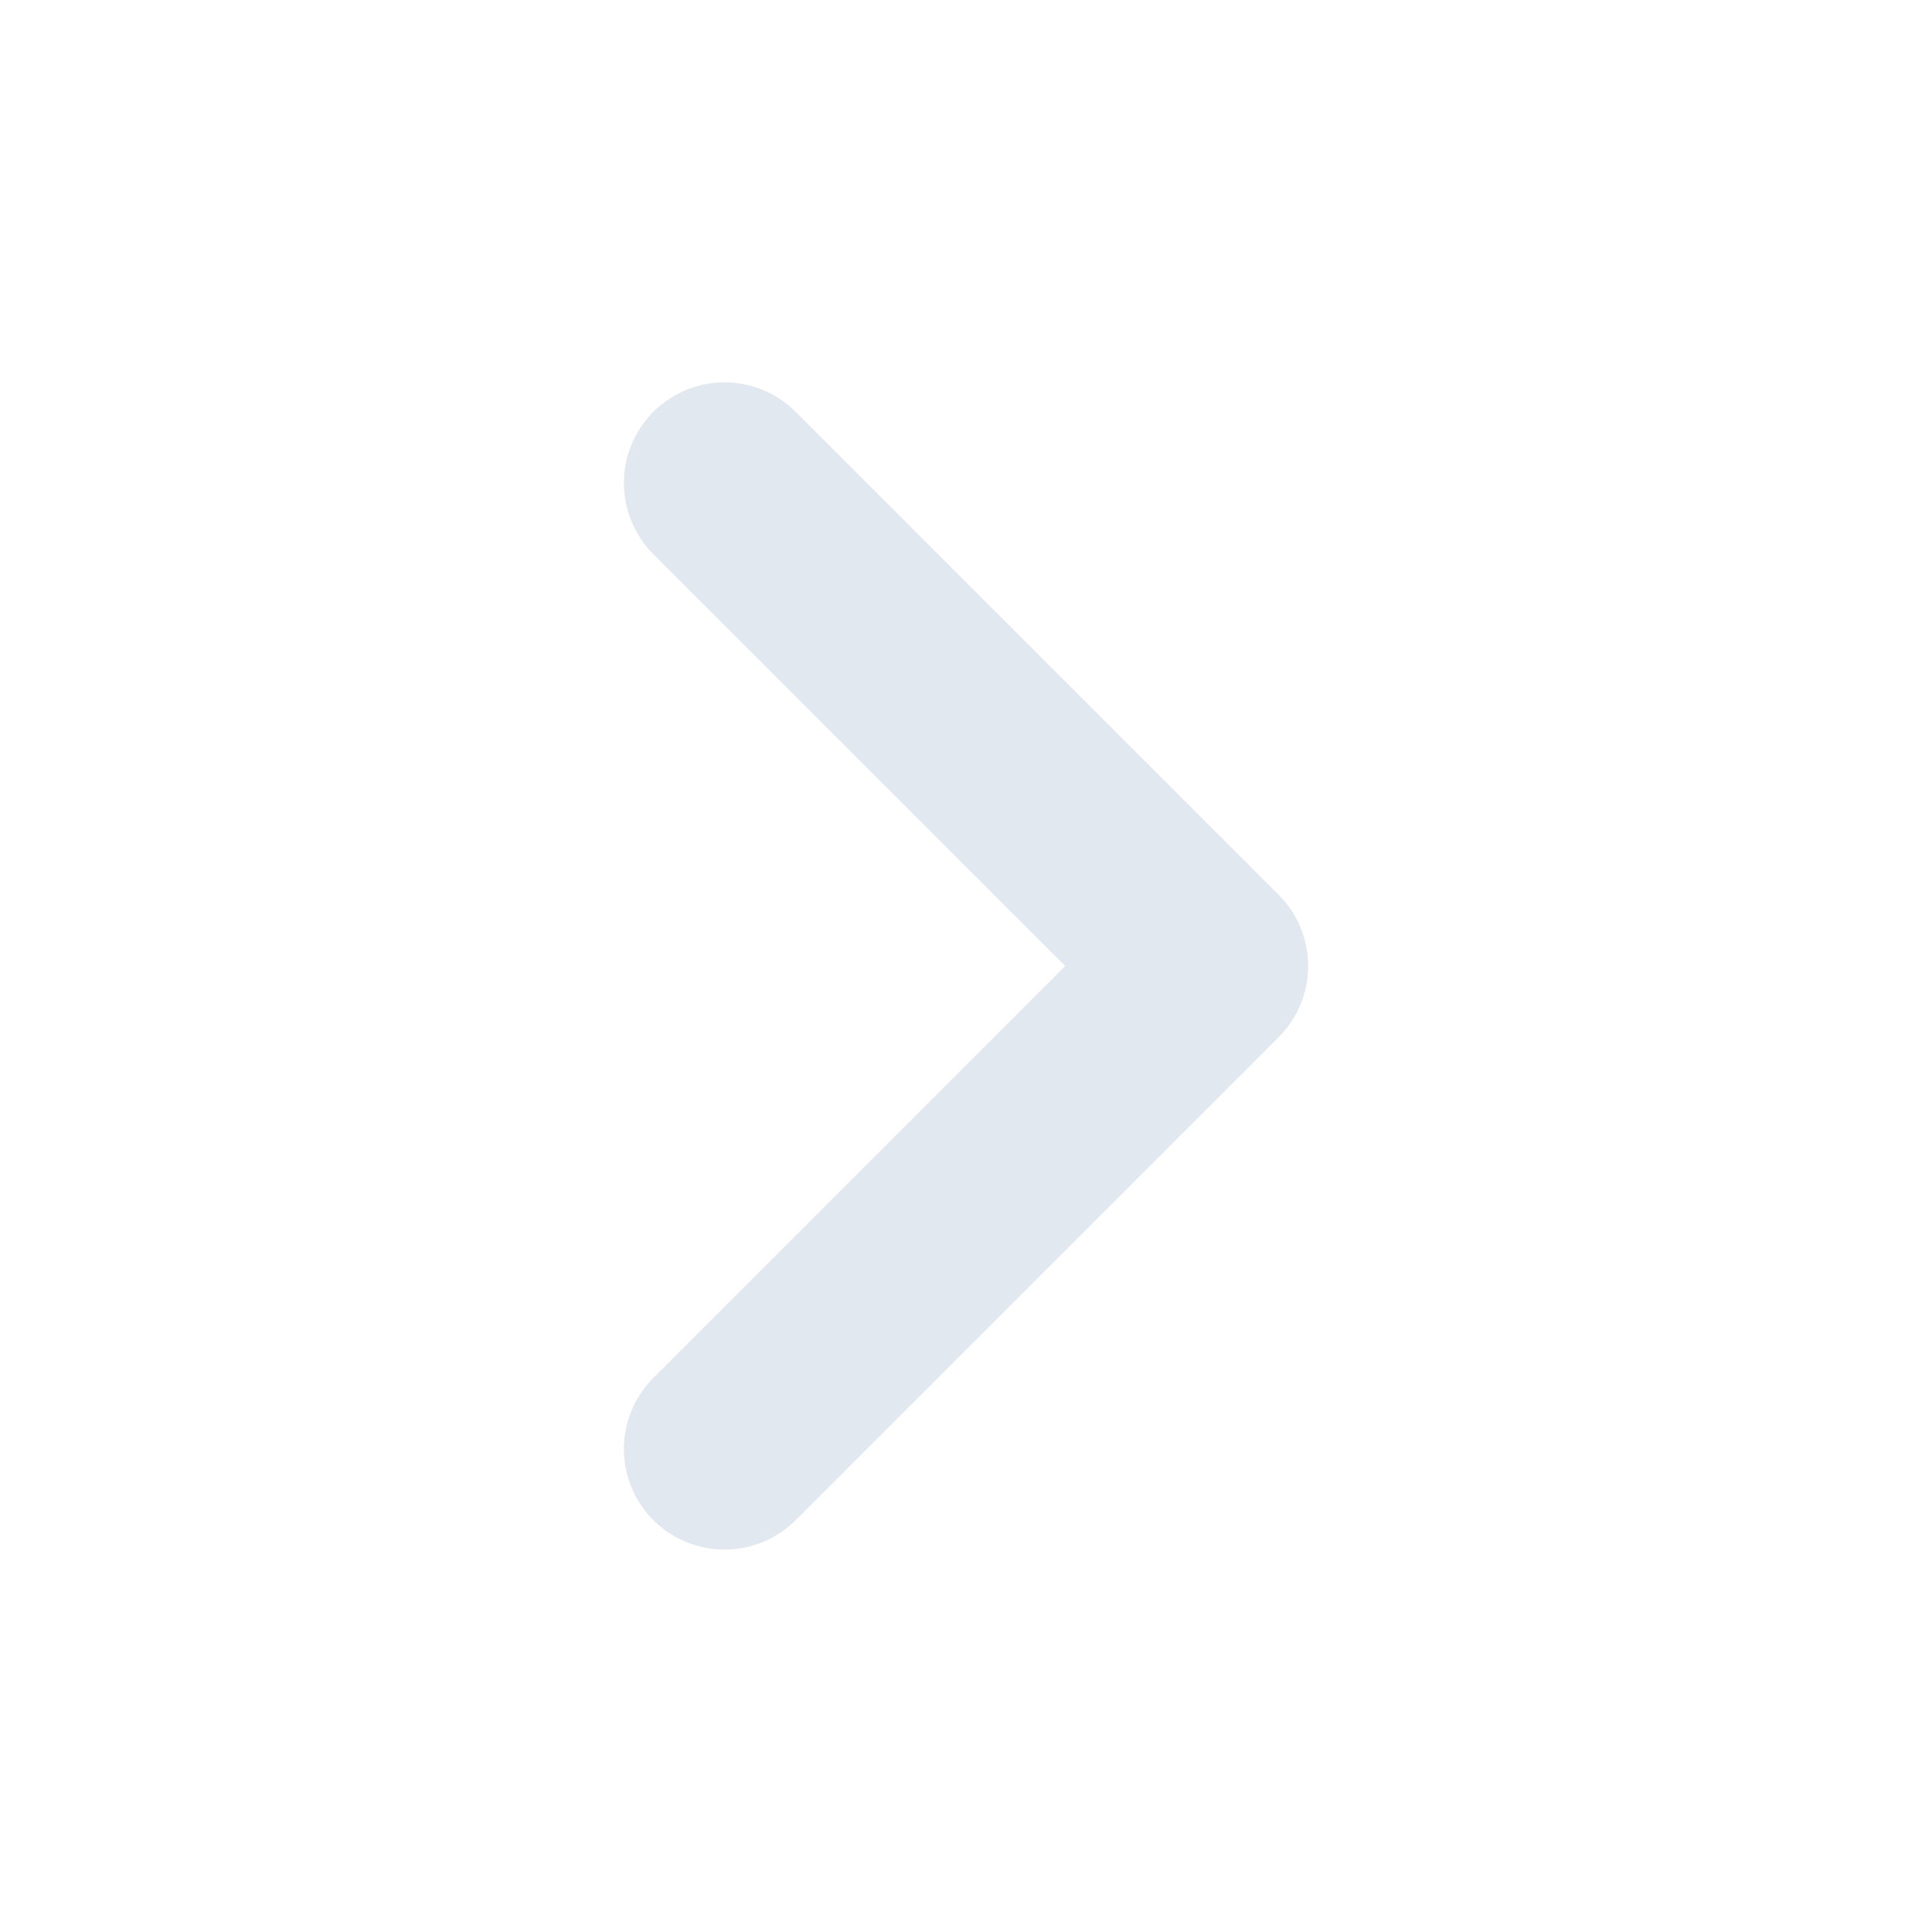
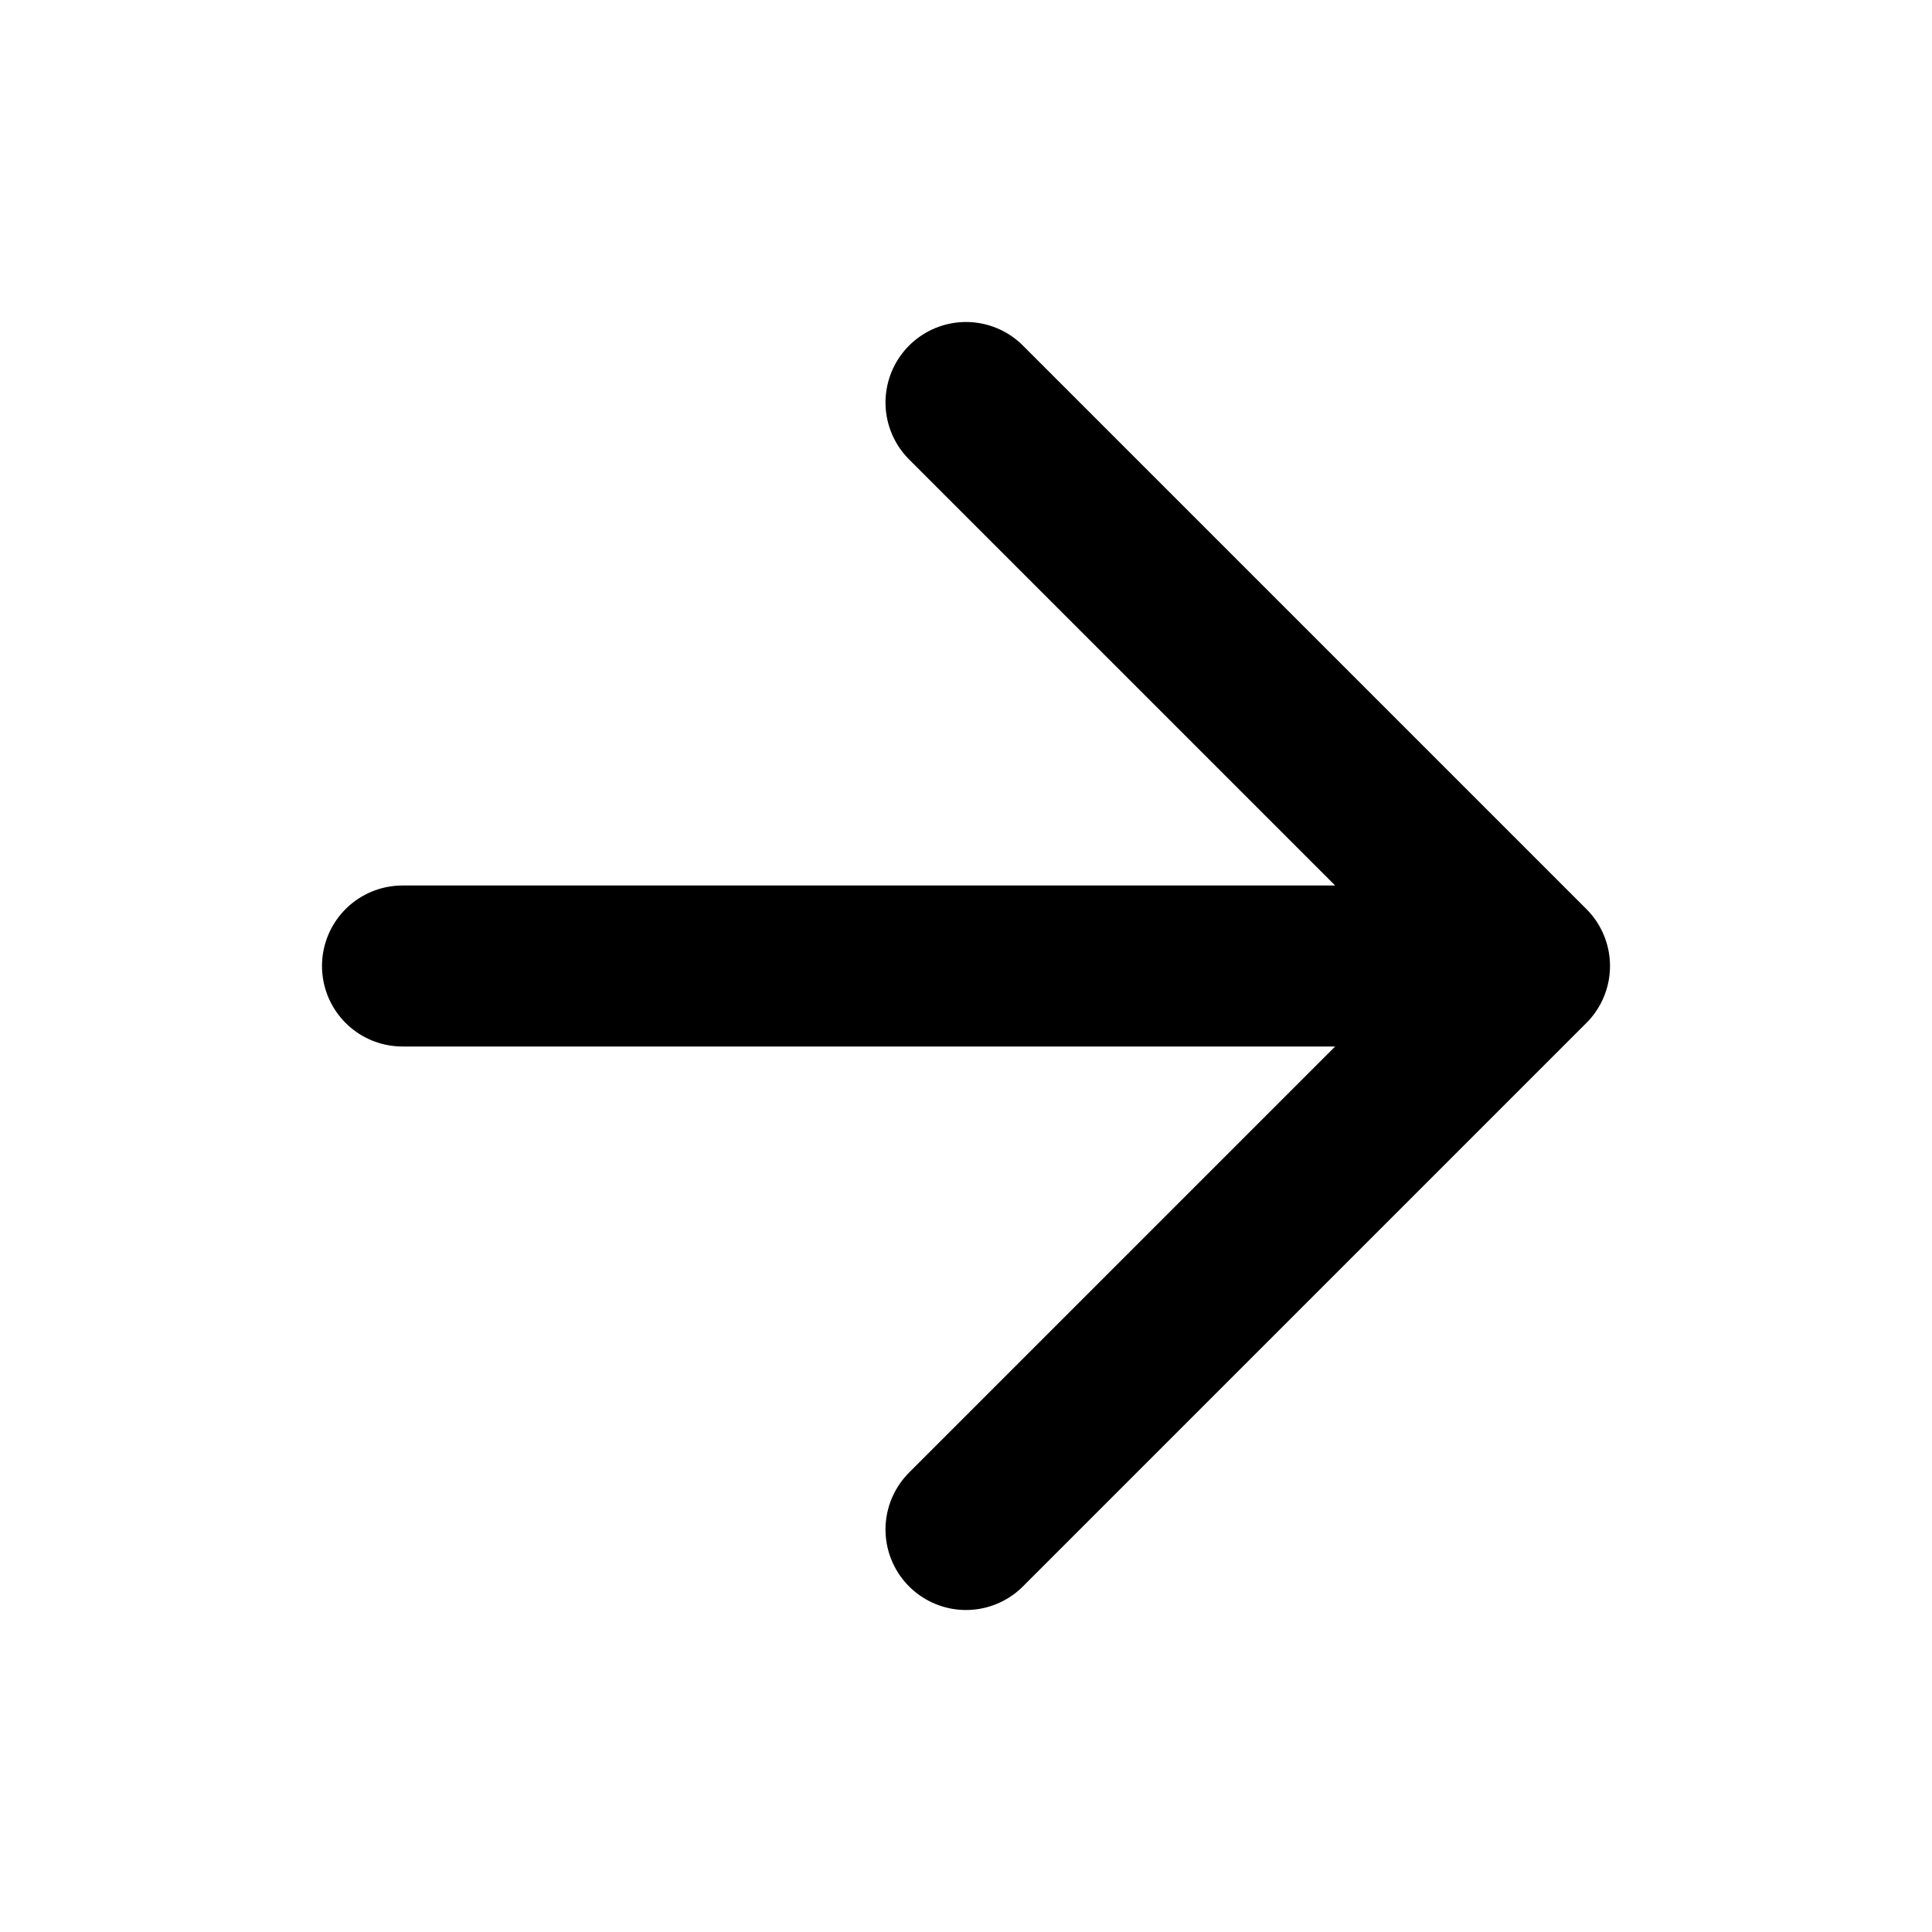
- <svg xmlns="http://www.w3.org/2000/svg" viewBox="0 0 24 24" fill="none" stroke="#e2e8f0" stroke-width="2.5" stroke-linecap="round" stroke-linejoin="round">
-   <polyline points="9 18 15 12 9 6" />
+ <svg xmlns="http://www.w3.org/2000/svg" viewBox="0 0 24 24" width="16" height="16" fill="none" stroke="currentColor" stroke-width="2" stroke-linecap="round" stroke-linejoin="round">
+   <path d="M5 12h14M12 5l7 7-7 7" />
</svg>
